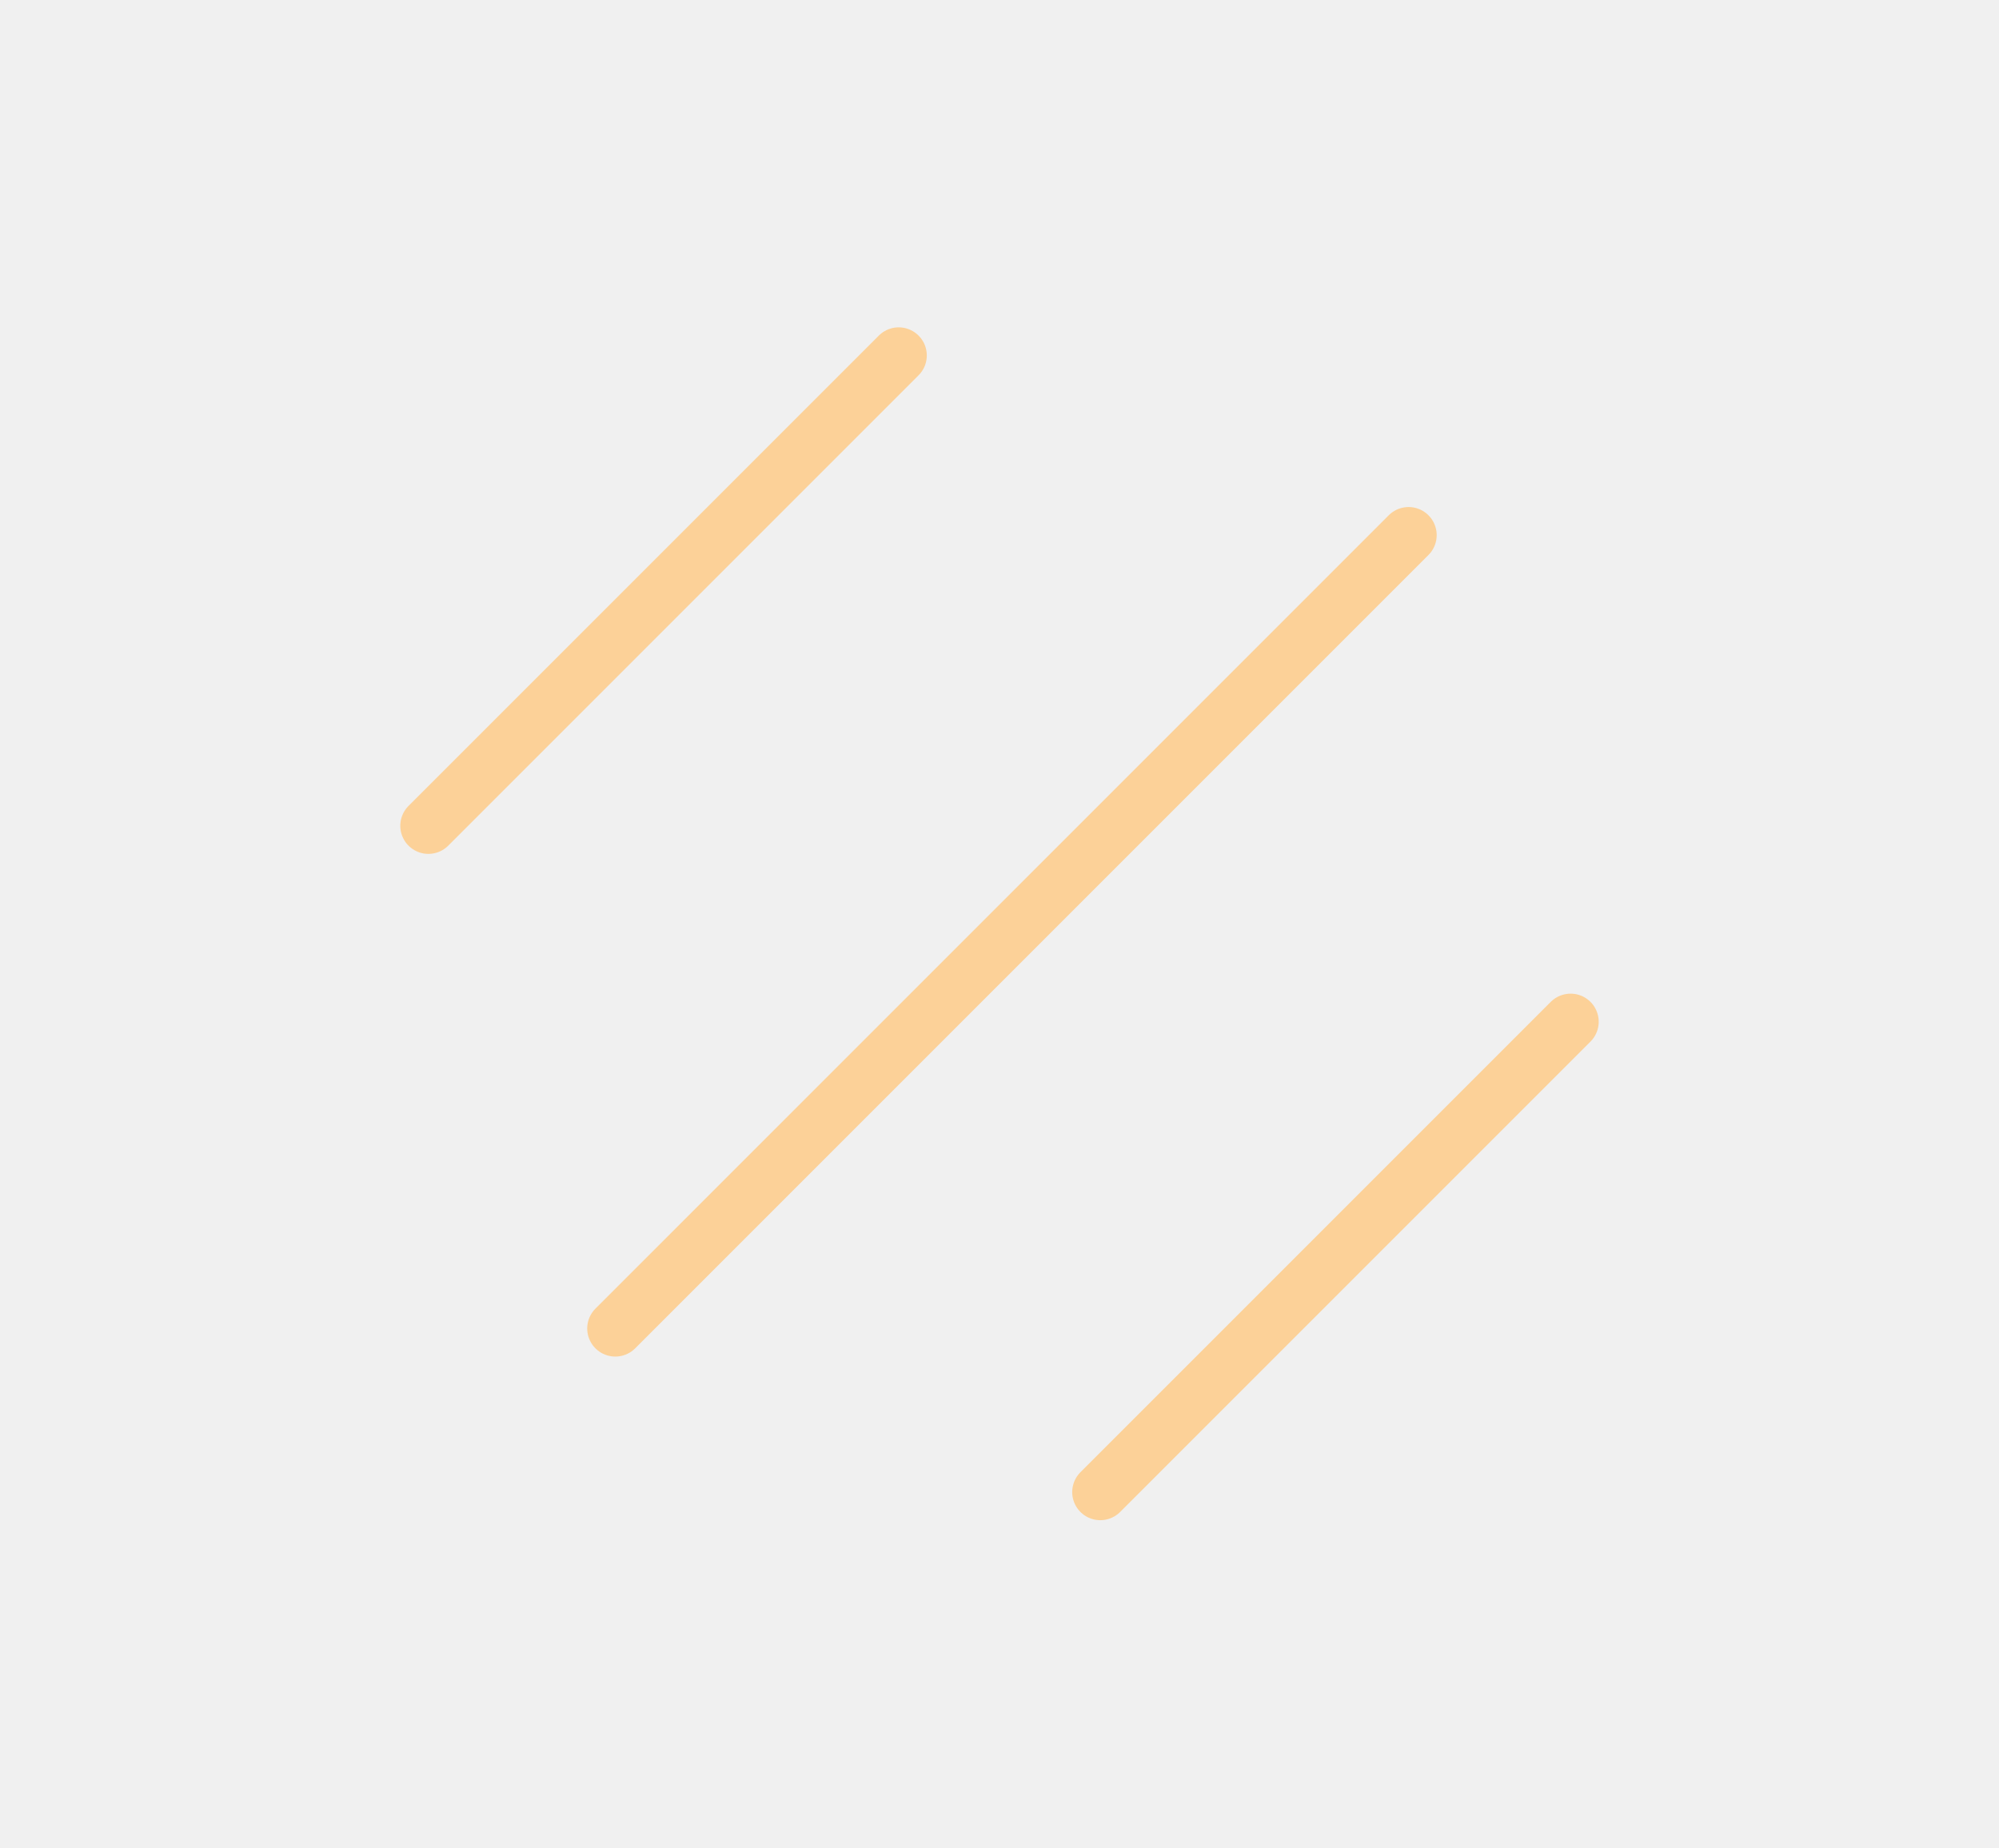
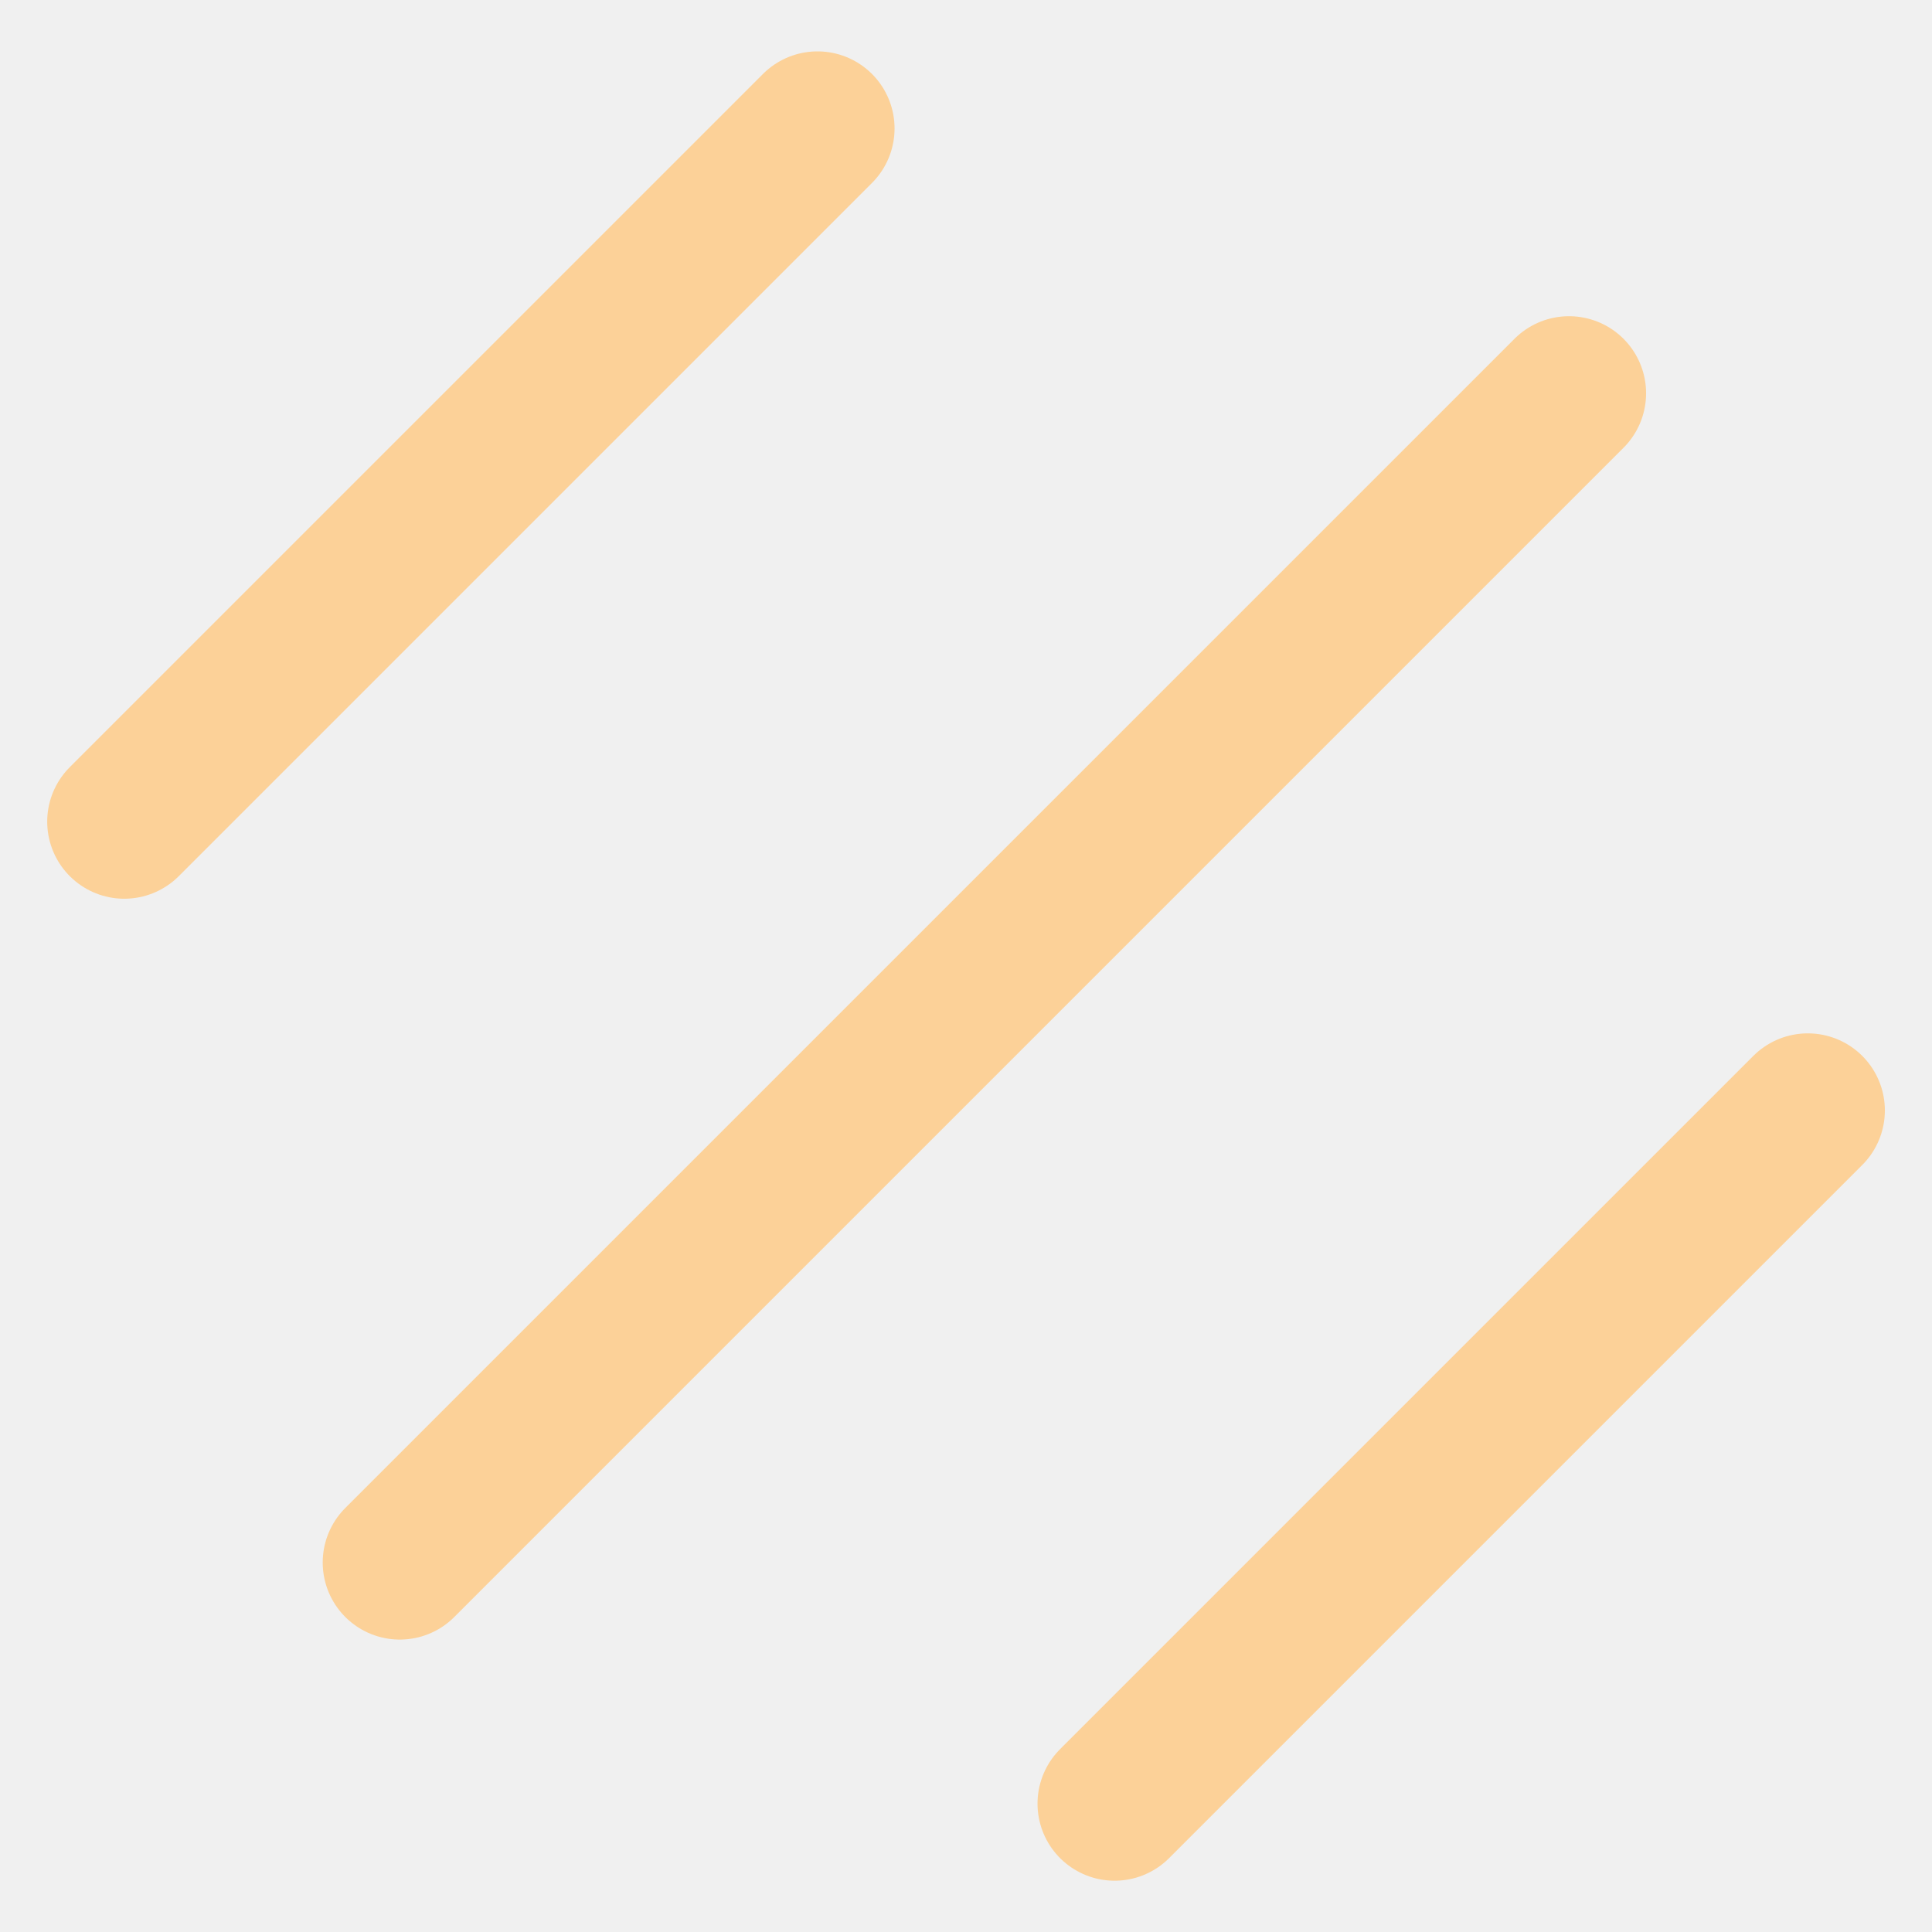
- <svg xmlns="http://www.w3.org/2000/svg" xmlns:ns2="http://www.openswatchbook.org/uri/2009/osb" xmlns:xlink="http://www.w3.org/1999/xlink" width="57.35" height="53" viewBox="0 0 15.174 14.023" version="1.1" id="svg8">
-   <defs id="defs2">
-     <linearGradient id="g">
-       <stop id="stop2" stop-color="#2c1767" offset="0" />
-       <stop id="stop4" stop-opacity="0" stop-color="#2c1767" offset="1" />
-     </linearGradient>
-     <linearGradient id="f">
-       <stop id="stop7" stop-color="#2e176c" offset="0" />
-       <stop id="stop9" stop-color="#13092c" offset="1" />
-     </linearGradient>
-     <linearGradient id="e">
-       <stop id="stop12" stop-color="#5332c4" offset="0" />
-       <stop id="stop14" stop-opacity="0" stop-color="#5857d5" offset="1" />
-     </linearGradient>
-     <linearGradient id="c">
-       <stop id="stop17" stop-color="#5e2fe0" offset="0" />
-       <stop id="stop19" stop-opacity="0" stop-color="#5e2fe0" offset="1" />
-     </linearGradient>
-     <linearGradient id="d">
-       <stop id="stop22" stop-color="#403b8b" offset="0" />
-       <stop id="stop24" stop-opacity="0" stop-color="#5857d5" offset="1" />
-     </linearGradient>
-     <linearGradient id="b">
-       <stop id="stop27" stop-opacity=".066" stop-color="#5e2fe0" offset="0" />
-       <stop id="stop29" stop-opacity="0" stop-color="#5e2fe0" offset="1" />
-     </linearGradient>
-     <linearGradient id="a">
-       <stop id="stop32" stop-opacity=".404" stop-color="#5e2fe0" offset="0" />
-       <stop id="stop34" stop-opacity="0" stop-color="#5e2fe0" offset="1" />
-     </linearGradient>
-     <linearGradient gradientTransform="matrix(0,9.90962,10.97185,0,-2655.947,-7961.756)" gradientUnits="userSpaceOnUse" y2="281.923" x2="841.335" y1="407.188" x1="885.134" id="i" xlink:href="#c" />
-     <linearGradient gradientTransform="matrix(0,9.90962,10.97185,0,-2655.947,-7961.756)" gradientUnits="userSpaceOnUse" y2="365.427" x2="842.353" y1="365.427" x1="803.437" id="k" xlink:href="#c" />
-     <radialGradient gradientUnits="userSpaceOnUse" gradientTransform="matrix(1,0,0,0.34035,0,124.315)" r="553.711" fy="188.458" fx="1366.289" cy="188.458" cx="1366.289" id="l" xlink:href="#f" />
-     <linearGradient y2="281.923" x2="841.335" y1="407.188" x1="885.134" gradientTransform="matrix(0,8.55837,10.97185,0,-2655.947,-6724.684)" gradientUnits="userSpaceOnUse" id="j" xlink:href="#c" />
-     <linearGradient gradientUnits="userSpaceOnUse" y2="189.797" x2="329.069" y1="253.095" x1="978.945" id="h" xlink:href="#g" />
-     <linearGradient id="j-3">
-       <stop offset="0" stop-color="#f0f" id="stop880" />
-       <stop offset="1" stop-color="#f0f" stop-opacity="0" id="stop882" />
-     </linearGradient>
-     <linearGradient x2="1" gradientUnits="userSpaceOnUse" gradientTransform="matrix(17.32999,-29.78548,-29.78548,-17.32999,753.422,259.7523)" id="i-6">
-       <stop offset="0" stop-color="#00fef1" id="stop885" />
-       <stop offset=".162" stop-color="#00fef1" id="stop887" />
-       <stop offset=".354" stop-color="#00fef1" id="stop889" />
-       <stop offset=".582" stop-color="#e6e00d" id="stop891" />
-       <stop offset=".732" stop-color="#ffbf00" id="stop893" />
-       <stop offset=".732" stop-color="#ffbf00" id="stop895" />
-       <stop offset=".853" stop-color="#ebb600" id="stop897" />
-       <stop offset="1" stop-color="#ffa000" id="stop899" />
-     </linearGradient>
-     <linearGradient id="h-7">
-       <stop offset="0" stop-color="#4e4bb6" id="stop902" />
-       <stop offset=".034" stop-color="#504ebd" id="stop904" />
-       <stop offset=".09" stop-color="#66f" id="stop906" />
-       <stop offset=".289" stop-color="#66f" id="stop908" />
-       <stop offset=".474" stop-color="#66f" id="stop910" />
-       <stop offset=".623" stop-color="#66f" id="stop912" />
-       <stop offset=".747" stop-color="#6465fc" id="stop914" />
-       <stop offset=".844" stop-color="#6464f9" id="stop916" />
-       <stop offset=".912" stop-color="#4a46a9" id="stop918" />
-       <stop offset=".962" stop-color="#403c8c" id="stop920" />
-       <stop offset="1" stop-color="#342d65" id="stop922" />
-     </linearGradient>
-     <linearGradient id="g-5">
-       <stop offset="0" stop-color="#4a35a5" id="stop925" />
-       <stop offset="1" stop-color="#4a35a5" stop-opacity="0" id="stop927" />
-     </linearGradient>
-     <linearGradient id="b-9">
-       <stop offset="0" stop-color="#ffa200" id="stop950" />
-       <stop offset="1" stop-color="#ffa200" stop-opacity="0" id="stop952" />
-     </linearGradient>
-     <linearGradient xlink:href="#b-9" id="Q" x1="452.938" y1="110.334" x2="462.343" y2="110.334" gradientUnits="userSpaceOnUse" />
-     <linearGradient xlink:href="#h-7" id="P" x1="804.585" y1="239.312" x2="911.301" y2="238.108" gradientUnits="userSpaceOnUse" gradientTransform="matrix(2.182994,0,0,2.182994,-492.2091,-38.44391)" />
-     <linearGradient xlink:href="#i-6" id="W" gradientUnits="userSpaceOnUse" x1="-1016.489" y1="721.986" x2="-1003.465" y2="711.34" />
-     <linearGradient xlink:href="#h-7" id="m" gradientUnits="userSpaceOnUse" x1="804.585" y1="239.312" x2="911.301" y2="238.108" gradientTransform="matrix(5.379855,0,0,3.884619,-3477.518,-759.2421)" />
-     <linearGradient xlink:href="#j-3" id="t" x1="226.123" y1="323.191" x2="225.718" y2="242.787" gradientUnits="userSpaceOnUse" />
-     <filter style="color-interpolation-filters:sRGB" id="u" x="-0.088" width="1.177" y="-0.165" height="1.33">
-       <feGaussianBlur stdDeviation="6.324" id="feGaussianBlur981" />
-     </filter>
-     <filter style="color-interpolation-filters:sRGB" id="s" x="-0.122" width="1.244" y="-0.067" height="1.134">
-       <feGaussianBlur stdDeviation="10.686" id="feGaussianBlur984" />
-     </filter>
-     <clipPath id="r">
-       <path style="fill:#ff8d00;fill-rule:evenodd;stroke-width:0.8;stroke-linecap:round;stroke-linejoin:round" d="m 221.98,-55.837 h 7.33 c 51.93,0 93.736,41.806 93.736,93.735 v 187.47 c 0,51.929 -41.806,93.735 -93.735,93.735 h -7.331 c -51.93,0 -93.735,-41.806 -93.735,-93.735 V 37.898 c 0,-51.93 41.806,-93.735 93.735,-93.735 z" id="path987" />
-     </clipPath>
-     <filter style="color-interpolation-filters:sRGB" id="p" x="-0.307" width="1.614" y="-0.307" height="1.614">
-       <feGaussianBlur stdDeviation="9.62" id="feGaussianBlur990" />
-     </filter>
-     <filter style="color-interpolation-filters:sRGB" id="q" x="-0.311" width="1.622" y="-0.593" height="2.185">
-       <feGaussianBlur stdDeviation="34.219" id="feGaussianBlur993" />
-     </filter>
-     <filter style="color-interpolation-filters:sRGB" id="n" x="-0.067" width="1.134" y="-0.236" height="1.473">
-       <feGaussianBlur stdDeviation="1.101" id="feGaussianBlur996" />
-     </filter>
-     <linearGradient gradientTransform="matrix(2.293272,0,0,2.293272,3314.289,-66.47316)" xlink:href="#h-7" id="o" x1="-1357.334" y1="265.659" x2="-966.744" y2="265.659" gradientUnits="userSpaceOnUse" />
-     <linearGradient gradientTransform="matrix(2.293272,0,0,2.293272,3314.289,-66.47316)" xlink:href="#h-7" id="v" x1="-1377.774" y1="413.006" x2="-947.508" y2="413.006" gradientUnits="userSpaceOnUse" />
-     <linearGradient gradientTransform="matrix(2.293272,0,0,2.293272,3314.289,-66.47316)" xlink:href="#h-7" id="w" x1="-1356.91" y1="405.335" x2="-967.177" y2="405.335" gradientUnits="userSpaceOnUse" />
-     <radialGradient gradientUnits="userSpaceOnUse" gradientTransform="matrix(0,0.2006779,-0.07385044,0,1469.269,484.4452)" r="553.711" fy="188.458" fx="1366.289" cy="188.458" cx="1366.289" id="V" xlink:href="#f" />
-     <linearGradient gradientTransform="matrix(0,0.2006779,-0.2169838,0,1496.244,484.4452)" gradientUnits="userSpaceOnUse" y2="243.167" x2="205.915" y1="253.095" x1="978.945" id="R" xlink:href="#g" />
-     <filter style="color-interpolation-filters:sRGB" id="filter823">
-       <feMorphology radius="4" in="SourceGraphic" result="result0" id="feMorphology817" />
-       <feGaussianBlur in="result0" stdDeviation="8" result="result91" id="feGaussianBlur819" />
-       <feComposite operator="in" in="SourceGraphic" in2="result91" id="feComposite821" />
-     </filter>
-     <filter style="color-interpolation-filters:sRGB" id="filter979" x="-0.49" width="1.98" y="-1.542" height="4.085">
-       <feGaussianBlur stdDeviation="20.589" id="feGaussianBlur981-7" />
-       <feBlend mode="overlay" in2="BackgroundImage" id="feBlend983" />
-     </filter>
-     <clipPath clipPathUnits="userSpaceOnUse" id="clipPath989">
-       <rect style="opacity:1;fill:#ffffff;fill-opacity:1;stroke:#d6edd5;stroke-width:0.238;stroke-linecap:round;stroke-miterlimit:4;stroke-dasharray:none;stroke-opacity:1;paint-order:stroke fill markers;filter:url(#filter979)" id="rect991" width="100.794" height="32.038" x="59.396" y="116.291" />
-     </clipPath>
-     <clipPath id="clipPath4746" clipPathUnits="userSpaceOnUse">
-       <rect y="88.214" x="128.679" height="129.749" width="96.959" id="rect4748" style="opacity:1;fill:#fec015;fill-opacity:1;stroke:#000000;stroke-width:3.228;stroke-linecap:round;stroke-miterlimit:4;stroke-dasharray:none;stroke-opacity:1;paint-order:stroke fill markers" />
-     </clipPath>
-     <linearGradient ns2:paint="solid" id="linearGradient5422">
-       <stop id="stop5420" offset="0" style="stop-color:#6556b6;stop-opacity:1;" />
-     </linearGradient>
-     <linearGradient id="c-7" gradientTransform="matrix(17.32999,-29.78548,-29.78548,-17.32999,753.422,259.7523)" gradientUnits="userSpaceOnUse" x2="1">
-       <stop stop-color="#00fef1" offset="0" id="stop17-0" />
-       <stop stop-color="#00fef1" offset=".162" id="stop19-9" />
-       <stop stop-color="#00fef1" offset=".354" id="stop21" />
-       <stop stop-color="#e6e00d" offset=".582" id="stop23" />
-       <stop stop-color="#ffbf00" offset=".732" id="stop25" />
-       <stop stop-color="#ffbf00" offset=".732" id="stop27-3" />
-       <stop stop-color="#ebb600" offset=".853" id="stop29-60" />
-       <stop stop-color="#ffa000" offset="1" id="stop31" />
-     </linearGradient>
-     <linearGradient gradientTransform="matrix(1.775104,0,0,1.775104,-241.6254,72.65457)" gradientUnits="userSpaceOnUse" y2="238.108" x2="911.301" y1="239.312" x1="804.585" id="I" xlink:href="#h-7" />
-     <linearGradient gradientTransform="matrix(3.665499,0,0,2.62696,-2227.649,996.2955)" y2="238.108" x2="911.301" y1="239.312" x1="804.585" gradientUnits="userSpaceOnUse" id="g-8" xlink:href="#h-7" />
-     <linearGradient gradientUnits="userSpaceOnUse" y2="265.659" x2="-966.744" y1="265.659" x1="-1357.334" id="l-7" xlink:href="#h-7" gradientTransform="matrix(1.550816,0,0,1.550816,2377.24,1464.778)" />
-     <linearGradient gradientUnits="userSpaceOnUse" y2="413.006" x2="-947.508" y1="413.006" x1="-1377.774" id="m-9" xlink:href="#h-7" gradientTransform="matrix(1.550816,0,0,1.550816,2377.24,1464.778)" />
-     <linearGradient gradientUnits="userSpaceOnUse" y2="405.335" x2="-967.177" y1="405.335" x1="-1356.91" id="n-2" xlink:href="#h-7" gradientTransform="matrix(1.550816,0,0,1.550816,2377.24,1464.778)" />
-     <radialGradient xlink:href="#f" id="O" cx="1366.289" cy="188.458" fx="1366.289" fy="188.458" r="553.711" gradientTransform="matrix(0,0.1631827,-0.06005104,0,1353.35,497.8411)" gradientUnits="userSpaceOnUse" />
-     <linearGradient xlink:href="#g" id="K" x1="978.945" y1="253.095" x2="205.915" y2="243.167" gradientUnits="userSpaceOnUse" gradientTransform="matrix(0,0.1631827,-0.176437,0,1375.284,497.8411)" />
-     <linearGradient xlink:href="#c" id="L" gradientUnits="userSpaceOnUse" gradientTransform="matrix(-1.748457,0,0,1.790391,2780.057,64.44096)" x1="885.134" y1="407.188" x2="841.335" y2="281.923" />
-     <linearGradient xlink:href="#c" id="M" gradientUnits="userSpaceOnUse" gradientTransform="matrix(-1.510042,0,0,1.790391,2561.787,64.44096)" x1="885.134" y1="407.188" x2="841.335" y2="281.923" />
-     <linearGradient xlink:href="#c" id="N" gradientUnits="userSpaceOnUse" gradientTransform="matrix(-1.748457,0,0,1.790391,2780.057,64.44096)" x1="803.437" y1="365.427" x2="842.353" y2="365.427" />
-     <linearGradient xlink:href="#c" id="G" gradientUnits="userSpaceOnUse" gradientTransform="matrix(0,3.868352,3.423883,0,-554.1636,-1444.731)" x1="803.437" y1="365.427" x2="842.353" y2="365.427" />
-     <radialGradient xlink:href="#f" id="H" gradientUnits="userSpaceOnUse" gradientTransform="matrix(0.3120607,0,0,0.1328601,274.653,1711.774)" cx="1366.289" cy="188.458" fx="1366.289" fy="188.458" r="553.711" />
-     <linearGradient xlink:href="#f" id="k-9" x1="203.843" y1="537.008" x2="1094.982" y2="537.008" gradientUnits="userSpaceOnUse" gradientTransform="matrix(-0.6762464,0,0,0.6762464,1014.289,1509.73)" />
-     <linearGradient xlink:href="#g" id="h-3" gradientUnits="userSpaceOnUse" gradientTransform="matrix(0,0.2916765,-0.4365471,0,1304.89,244.2524)" x1="978.945" y1="253.095" x2="329.069" y2="189.797" />
-     <radialGradient xlink:href="#f" id="j-9" gradientUnits="userSpaceOnUse" gradientTransform="matrix(0,0.2916765,-0.1485788,0,1250.621,244.2524)" cx="1366.289" cy="188.458" fx="1366.289" fy="188.458" r="553.711" />
-     <linearGradient x2="1" gradientUnits="userSpaceOnUse" gradientTransform="matrix(17.32999,-29.78548,-29.78548,-17.32999,753.422,259.7523)" id="c-2">
-       <stop id="stop17-7" offset="0" stop-color="#00fef1" />
-       <stop id="stop19-0" offset=".162" stop-color="#00fef1" />
-       <stop id="stop21-9" offset=".354" stop-color="#00fef1" />
-       <stop id="stop23-3" offset=".582" stop-color="#e6e00d" />
-       <stop id="stop25-6" offset=".732" stop-color="#ffbf00" />
-       <stop id="stop27-0" offset=".732" stop-color="#ffbf00" />
-       <stop id="stop29-6" offset=".853" stop-color="#ebb600" />
-       <stop id="stop31-2" offset="1" stop-color="#ffa000" />
-     </linearGradient>
-     <radialGradient gradientUnits="userSpaceOnUse" gradientTransform="matrix(0,0.20068,-0.07385,0,1469.27,484.445)" r="553.711" fy="188.458" fx="1366.289" cy="188.458" cx="1366.289" id="O-2" xlink:href="#f" />
-     <linearGradient y2="365.427" x2="842.353" y1="365.427" x1="803.437" gradientTransform="matrix(0,8.910472,8.666201,0,-1931.241,-5779.105)" gradientUnits="userSpaceOnUse" id="G-8" xlink:href="#c" />
-     <radialGradient r="553.711" fy="188.458" fx="1366.289" cy="188.458" cx="1366.289" gradientTransform="matrix(0.7898578,0,0,0.3060339,166.5796,1491.68)" gradientUnits="userSpaceOnUse" id="H-9" xlink:href="#f" />
-     <radialGradient r="553.711" fy="188.458" fx="1366.289" cy="188.458" cx="1366.289" gradientTransform="matrix(1,0,0,0.34035,0,2485.73)" gradientUnits="userSpaceOnUse" id="j-7" xlink:href="#f" />
-     <linearGradient gradientTransform="matrix(0,9.90962,10.97185,0,-2960.814,-6584.529)" gradientUnits="userSpaceOnUse" y2="281.923" x2="841.335" y1="407.188" x1="885.134" id="i-4" xlink:href="#c" />
-     <linearGradient gradientTransform="matrix(0,9.90962,10.97185,0,-2960.814,-6584.529)" gradientUnits="userSpaceOnUse" y2="365.427" x2="842.353" y1="365.427" x1="803.437" id="k-7" xlink:href="#c" />
-     <radialGradient gradientUnits="userSpaceOnUse" gradientTransform="matrix(1,0,0,0.34035,-304.8674,1501.542)" r="553.711" fy="188.458" fx="1366.289" cy="188.458" cx="1366.289" id="l-6" xlink:href="#f" />
-     <linearGradient y2="281.923" x2="841.335" y1="407.188" x1="885.134" gradientTransform="matrix(0,8.55837,10.97185,0,-2960.814,-5347.457)" gradientUnits="userSpaceOnUse" id="j-5" xlink:href="#c" />
-     <linearGradient gradientUnits="userSpaceOnUse" y2="189.797" x2="329.069" y1="253.095" x1="978.945" id="h-6" xlink:href="#g" gradientTransform="translate(-304.8674,1377.227)" />
-     <linearGradient x2="1" gradientUnits="userSpaceOnUse" gradientTransform="matrix(17.32999,-29.78548,-29.78548,-17.32999,753.422,259.7523)" id="i-6-0">
-       <stop offset="0" stop-color="#00fef1" id="stop885-3" />
-       <stop offset=".162" stop-color="#00fef1" id="stop887-6" />
-       <stop offset=".354" stop-color="#00fef1" id="stop889-1" />
-       <stop offset=".582" stop-color="#e6e00d" id="stop891-0" />
-       <stop offset=".732" stop-color="#ffbf00" id="stop893-6" />
-       <stop offset=".732" stop-color="#ffbf00" id="stop895-3" />
-       <stop offset=".853" stop-color="#ebb600" id="stop897-2" />
-       <stop offset="1" stop-color="#ffa000" id="stop899-0" />
-     </linearGradient>
-     <linearGradient xlink:href="#h-7" id="P-3" x1="804.585" y1="239.312" x2="911.301" y2="238.108" gradientUnits="userSpaceOnUse" gradientTransform="matrix(2.182994,0,0,2.182994,-797.0765,1338.783)" />
-     <linearGradient xlink:href="#h-7" id="m-4" gradientUnits="userSpaceOnUse" x1="804.585" y1="239.312" x2="911.301" y2="238.108" gradientTransform="matrix(5.379855,0,0,3.884619,-3782.386,617.9846)" />
-     <filter id="u-2" x="-0.088" width="1.177" y="-0.165" height="1.33" style="color-interpolation-filters:sRGB">
-       <feGaussianBlur stdDeviation="6.324" id="feGaussianBlur981-5" />
-     </filter>
-     <filter id="s-5" x="-0.122" width="1.244" y="-0.067" height="1.134" style="color-interpolation-filters:sRGB">
-       <feGaussianBlur stdDeviation="10.686" id="feGaussianBlur984-5" />
-     </filter>
-     <clipPath id="r-4">
-       <path d="m 221.98,-55.837 h 7.33 c 51.93,0 93.736,41.806 93.736,93.735 v 187.47 c 0,51.929 -41.806,93.735 -93.735,93.735 h -7.331 c -51.93,0 -93.735,-41.806 -93.735,-93.735 V 37.898 c 0,-51.93 41.806,-93.735 93.735,-93.735 z" id="path987-4" style="fill:#ff8d00;fill-rule:evenodd;stroke-width:0.8;stroke-linecap:round;stroke-linejoin:round" />
-     </clipPath>
-     <filter id="p-7" x="-0.307" width="1.614" y="-0.307" height="1.614" style="color-interpolation-filters:sRGB">
-       <feGaussianBlur stdDeviation="9.62" id="feGaussianBlur990-7" />
-     </filter>
-     <filter id="q-4" x="-0.311" width="1.622" y="-0.593" height="2.185" style="color-interpolation-filters:sRGB">
-       <feGaussianBlur stdDeviation="34.219" id="feGaussianBlur993-6" />
-     </filter>
-     <filter id="n-4" x="-0.067" width="1.134" y="-0.236" height="1.473" style="color-interpolation-filters:sRGB">
-       <feGaussianBlur stdDeviation="1.101" id="feGaussianBlur996-5" />
-     </filter>
-     <linearGradient gradientTransform="matrix(2.293272,0,0,2.293272,3009.421,1310.754)" xlink:href="#h-7" id="o-3" x1="-1357.334" y1="265.659" x2="-966.744" y2="265.659" gradientUnits="userSpaceOnUse" />
-     <linearGradient gradientTransform="matrix(2.293272,0,0,2.293272,3009.421,1310.754)" xlink:href="#h-7" id="v-0" x1="-1377.774" y1="413.006" x2="-947.508" y2="413.006" gradientUnits="userSpaceOnUse" />
-     <linearGradient gradientTransform="matrix(2.293272,0,0,2.293272,3009.421,1310.754)" xlink:href="#h-7" id="w-7" x1="-1356.91" y1="405.335" x2="-967.177" y2="405.335" gradientUnits="userSpaceOnUse" />
-     <radialGradient gradientUnits="userSpaceOnUse" gradientTransform="matrix(0,0.2006779,-0.07385044,0,1164.402,1861.672)" r="553.711" fy="188.458" fx="1366.289" cy="188.458" cx="1366.289" id="V-8" xlink:href="#f" />
-     <linearGradient gradientTransform="matrix(0,0.2006779,-0.2169838,0,1191.376,1861.672)" gradientUnits="userSpaceOnUse" y2="243.167" x2="205.915" y1="253.095" x1="978.945" id="R-6" xlink:href="#g" />
-     <filter style="color-interpolation-filters:sRGB" id="filter823-6">
-       <feMorphology radius="4" in="SourceGraphic" result="result0" id="feMorphology817-9" />
-       <feGaussianBlur in="result0" stdDeviation="8" result="result91" id="feGaussianBlur819-3" />
-       <feComposite operator="in" in="SourceGraphic" in2="result91" id="feComposite821-7" />
-     </filter>
-     <filter style="color-interpolation-filters:sRGB" id="filter979-4" x="-0.49" width="1.98" y="-1.542" height="4.085">
-       <feGaussianBlur stdDeviation="20.589" id="feGaussianBlur981-7-5" />
-       <feBlend mode="overlay" in2="BackgroundImage" id="feBlend983-2" />
-     </filter>
-     <clipPath clipPathUnits="userSpaceOnUse" id="clipPath989-5">
-       <rect style="opacity:1;fill:#ffffff;fill-opacity:1;stroke:#d6edd5;stroke-width:0.238;stroke-linecap:round;stroke-miterlimit:4;stroke-dasharray:none;stroke-opacity:1;paint-order:stroke fill markers;filter:url(#filter979-4)" id="rect991-4" width="100.794" height="32.038" x="59.396" y="116.291" />
-     </clipPath>
-     <clipPath id="clipPath4746-7" clipPathUnits="userSpaceOnUse">
-       <rect y="88.214" x="128.679" height="129.749" width="96.959" id="rect4748-4" style="opacity:1;fill:#fec015;fill-opacity:1;stroke:#000000;stroke-width:3.228;stroke-linecap:round;stroke-miterlimit:4;stroke-dasharray:none;stroke-opacity:1;paint-order:stroke fill markers" />
-     </clipPath>
-     <linearGradient id="c-5" gradientTransform="matrix(17.32999,-29.78548,-29.78548,-17.32999,753.422,259.7523)" gradientUnits="userSpaceOnUse" x2="1">
-       <stop stop-color="#00fef1" offset="0" id="stop17-04" />
-       <stop stop-color="#00fef1" offset=".162" id="stop19-8" />
-       <stop stop-color="#00fef1" offset=".354" id="stop21-7" />
-       <stop stop-color="#e6e00d" offset=".582" id="stop23-1" />
-       <stop stop-color="#ffbf00" offset=".732" id="stop25-7" />
-       <stop stop-color="#ffbf00" offset=".732" id="stop27-2" />
-       <stop stop-color="#ebb600" offset=".853" id="stop29-7" />
-       <stop stop-color="#ffa000" offset="1" id="stop31-22" />
-     </linearGradient>
-     <linearGradient gradientTransform="matrix(2.183,0,0,2.183,-492.21,-38.444)" gradientUnits="userSpaceOnUse" y2="238.108" x2="911.301" y1="239.312" x1="804.585" id="I-6" xlink:href="#h-7" />
-     <linearGradient gradientTransform="matrix(1.434137,0,0,1.027806,-1001.007,-183.916)" y2="238.108" x2="911.301" y1="239.312" x1="804.585" gradientUnits="userSpaceOnUse" id="g-59" xlink:href="#h-7" />
-     <linearGradient gradientUnits="userSpaceOnUse" y2="265.659" x2="-966.744" y1="265.659" x1="-1357.334" id="l-4" xlink:href="#h-7" gradientTransform="matrix(2.29327,0,0,2.29327,3314.289,-66.473)" />
-     <linearGradient gradientUnits="userSpaceOnUse" y2="413.006" x2="-947.508" y1="413.006" x1="-1377.774" id="m-90" xlink:href="#h-7" gradientTransform="matrix(2.29327,0,0,2.29327,3314.289,-66.473)" />
-     <linearGradient gradientUnits="userSpaceOnUse" y2="405.335" x2="-967.177" y1="405.335" x1="-1356.91" id="n-9" xlink:href="#h-7" gradientTransform="matrix(2.29327,0,0,2.29327,3314.289,-66.473)" />
-     <radialGradient xlink:href="#f" id="O-1" cx="1366.289" cy="188.458" fx="1366.289" fy="188.458" r="553.711" gradientTransform="matrix(0,0.20068,-0.07385,0,1469.27,484.445)" gradientUnits="userSpaceOnUse" />
-     <linearGradient xlink:href="#g" id="K-7" x1="978.945" y1="253.095" x2="205.915" y2="243.167" gradientUnits="userSpaceOnUse" gradientTransform="matrix(0,0.20068,-0.21698,0,1496.244,484.445)" />
-     <linearGradient xlink:href="#c" id="L-5" gradientUnits="userSpaceOnUse" gradientTransform="matrix(-2.15023,0,0,2.2018,3223.816,-48.545)" x1="885.134" y1="407.188" x2="841.335" y2="281.923" />
-     <linearGradient xlink:href="#c" id="M-6" gradientUnits="userSpaceOnUse" gradientTransform="matrix(-1.85703,0,0,2.2018,2955.391,-48.545)" x1="885.134" y1="407.188" x2="841.335" y2="281.923" />
-     <linearGradient xlink:href="#c" id="N-3" gradientUnits="userSpaceOnUse" gradientTransform="matrix(-2.15023,0,0,2.2018,3223.816,-48.545)" x1="803.437" y1="365.427" x2="842.353" y2="365.427" />
-     <linearGradient xlink:href="#c" id="G-2" gradientUnits="userSpaceOnUse" gradientTransform="matrix(0,15.53096,11.79939,0,-2676.076,-6850.58)" x1="803.437" y1="365.427" x2="842.353" y2="365.427" />
-     <radialGradient xlink:href="#f" id="H-93" gradientUnits="userSpaceOnUse" gradientTransform="matrix(1.075424,0,0,0.5334173,180.1939,5822.404)" cx="1366.289" cy="188.458" fx="1366.289" fy="188.458" r="553.711" />
-     <linearGradient xlink:href="#f" id="k-90" x1="203.843" y1="537.008" x2="1094.982" y2="537.008" gradientUnits="userSpaceOnUse" gradientTransform="matrix(-1,0,0,1,1298.825,0)" />
-     <linearGradient xlink:href="#g" id="h-8" gradientUnits="userSpaceOnUse" gradientTransform="translate(0,2361.415)" x1="978.945" y1="253.095" x2="329.069" y2="189.797" />
-     <linearGradient xlink:href="#c" id="i-8" gradientUnits="userSpaceOnUse" gradientTransform="matrix(0,9.90962,10.97185,0,-2655.947,-5600.341)" x1="803.437" y1="365.427" x2="842.353" y2="365.427" />
-     <radialGradient xlink:href="#f" id="j-50" gradientUnits="userSpaceOnUse" gradientTransform="matrix(1,0,0,0.34035,0,2485.73)" cx="1366.289" cy="188.458" fx="1366.289" fy="188.458" r="553.711" />
-     <linearGradient x2="1" gradientUnits="userSpaceOnUse" gradientTransform="matrix(17.32999,-29.78548,-29.78548,-17.32999,753.422,259.7523)" id="c-6">
-       <stop id="stop6076" offset="0" stop-color="#00fef1" />
-       <stop id="stop6078" offset=".162" stop-color="#00fef1" />
-       <stop id="stop6080" offset=".354" stop-color="#00fef1" />
-       <stop id="stop6082" offset=".582" stop-color="#e6e00d" />
-       <stop id="stop6084" offset=".732" stop-color="#ffbf00" />
-       <stop id="stop6086" offset=".732" stop-color="#ffbf00" />
-       <stop id="stop6088" offset=".853" stop-color="#ebb600" />
-       <stop id="stop6090" offset="1" stop-color="#ffa000" />
-     </linearGradient>
-     <linearGradient xlink:href="#h-7" id="G-5" x1="804.585" y1="239.312" x2="911.301" y2="238.108" gradientUnits="userSpaceOnUse" gradientTransform="matrix(0.5775854,0,0,0.5775854,-191.457,6.795104)" />
-     <linearGradient gradientTransform="matrix(0.606761,0,0,0.606761,1025.674,-0.5944441)" xlink:href="#h-7" id="f-9" x1="-1357.334" y1="265.659" x2="-966.744" y2="265.659" gradientUnits="userSpaceOnUse" />
-     <linearGradient gradientTransform="matrix(0.606761,0,0,0.606761,1025.674,-0.5944441)" xlink:href="#h-7" id="g-1" x1="-1377.774" y1="413.006" x2="-947.508" y2="413.006" gradientUnits="userSpaceOnUse" />
-     <linearGradient gradientTransform="matrix(0.606761,0,0,0.606761,1025.674,-0.5944441)" xlink:href="#h-7" id="h-2" x1="-1356.91" y1="405.335" x2="-967.177" y2="405.335" gradientUnits="userSpaceOnUse" />
-     <linearGradient id="d-7">
-       <stop id="stop6162" stop-color="#ef7b47" offset="0" />
-       <stop id="stop6164" stop-opacity="0" stop-color="#ef7b47" offset="1" />
-     </linearGradient>
-     <filter id="C" x="-0.234" width="1.467" y="-0.145" height="1.29" style="color-interpolation-filters:sRGB">
-       <feGaussianBlur id="feGaussianBlur6167" stdDeviation="18.485" />
-     </filter>
-     <filter height="1.461" y="-0.23" width="1.066" x="-0.033" id="A" style="color-interpolation-filters:sRGB">
-       <feGaussianBlur id="feGaussianBlur6170" stdDeviation="2.708" />
-     </filter>
-     <linearGradient y2="216.265" x2="176.046" y1="215.708" x1="176.046" gradientUnits="userSpaceOnUse" id="D" xlink:href="#d-7" />
-     <linearGradient id="e-3">
-       <stop id="stop6176" stop-color="#00004e" offset="0" />
-       <stop id="stop6178" stop-opacity="0" stop-color="#00004e" offset="1" />
-     </linearGradient>
-     <radialGradient xlink:href="#e-3" id="Z" cx="103.048" cy="149.194" fx="103.048" fy="149.194" r="60.456" gradientUnits="userSpaceOnUse" gradientTransform="matrix(0.3721197,0,0,0.3721197,266.1805,117.556)" />
-     <radialGradient xlink:href="#f" id="Z-6" cx="103.048" cy="149.194" fx="103.048" fy="149.194" r="60.456" gradientUnits="userSpaceOnUse" gradientTransform="matrix(0.6368606,0,0,0.6368606,-12.70426,-42.34686)" />
-   </defs>
-   <g id="layer1" transform="translate(-88.84624,-5.825843)">
-     <rect y="5.826" x="88.846" height="14.023" width="15.174" id="rect833" style="opacity:1;fill:none;fill-opacity:1;stroke:none;stroke-width:0.085;stroke-linecap:round;stroke-linejoin:miter;stroke-miterlimit:4;stroke-dasharray:none;stroke-dashoffset:0;stroke-opacity:1;paint-order:stroke fill markers" />
-     <g id="g5086" transform="matrix(1.341135,0,0,1.341135,-172.0077,-72.82419)">
-       <path id="path5077" d="m 196.927,63.318 2.662,-2.662" style="fill:none;stroke:#fcd198;stroke-width:0.318;stroke-linecap:round;stroke-linejoin:miter;stroke-miterlimit:4;stroke-dasharray:none;stroke-opacity:1" />
-       <path id="path5079" d="m 197.985,66.163 4.49,-4.49" style="fill:none;stroke:#fcd198;stroke-width:0.318;stroke-linecap:round;stroke-linejoin:miter;stroke-miterlimit:4;stroke-dasharray:none;stroke-opacity:1" />
-       <path style="fill:none;stroke:#fcd198;stroke-width:0.318;stroke-linecap:round;stroke-linejoin:miter;stroke-miterlimit:4;stroke-dasharray:none;stroke-opacity:1" d="m 200.73,67.089 2.662,-2.662" id="path5081" />
+ <svg xmlns="http://www.w3.org/2000/svg" height="100" viewBox="0 0 26.458 26.458" width="100">
+   <g fill="none">
+     <path d="m-0 0h26.458v26.458h-26.458z" stroke-width="1.814" />
+     <g stroke="#fcd198" stroke-linecap="round" stroke-width=".592" transform="matrix(3.566123 0 0 3.566123 -700.5639 -214.5476)">
+       <path d="m196.927 63.318 2.662-2.662" />
+       <path d="m197.985 66.163 4.49-4.49" />
+       <path d="m200.73 67.089 2.662-2.662" />
    </g>
  </g>
</svg>
